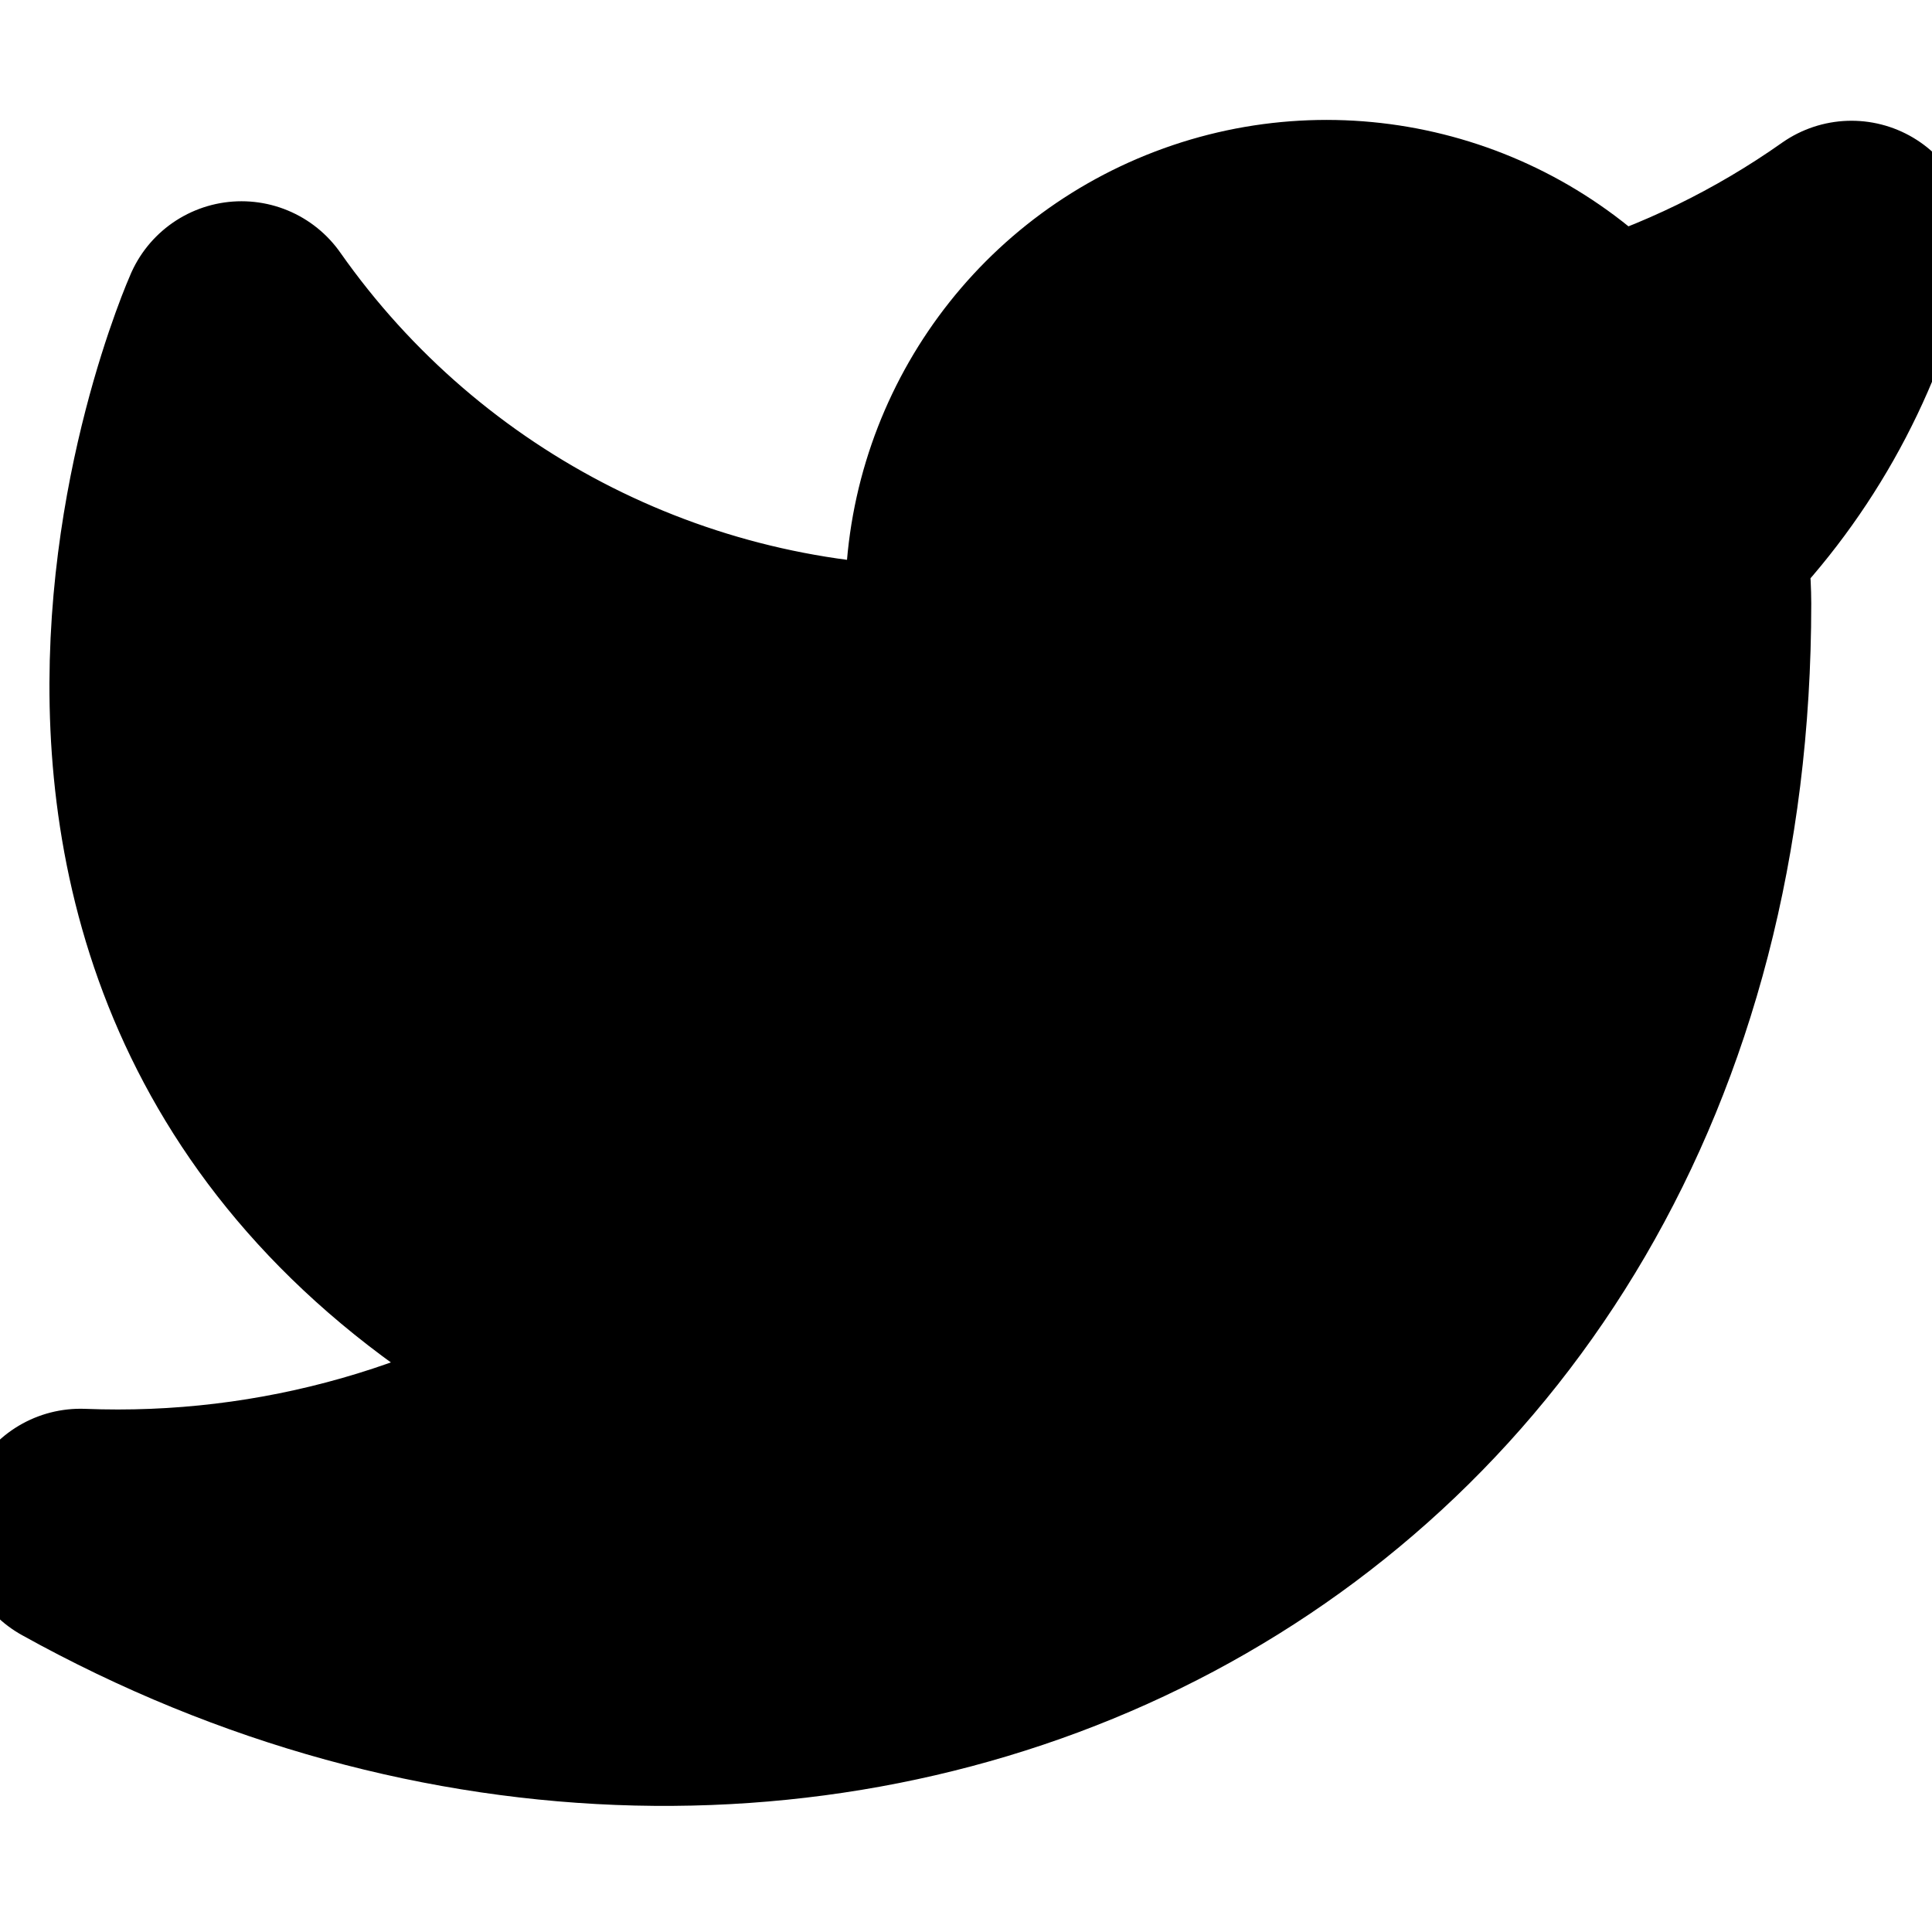
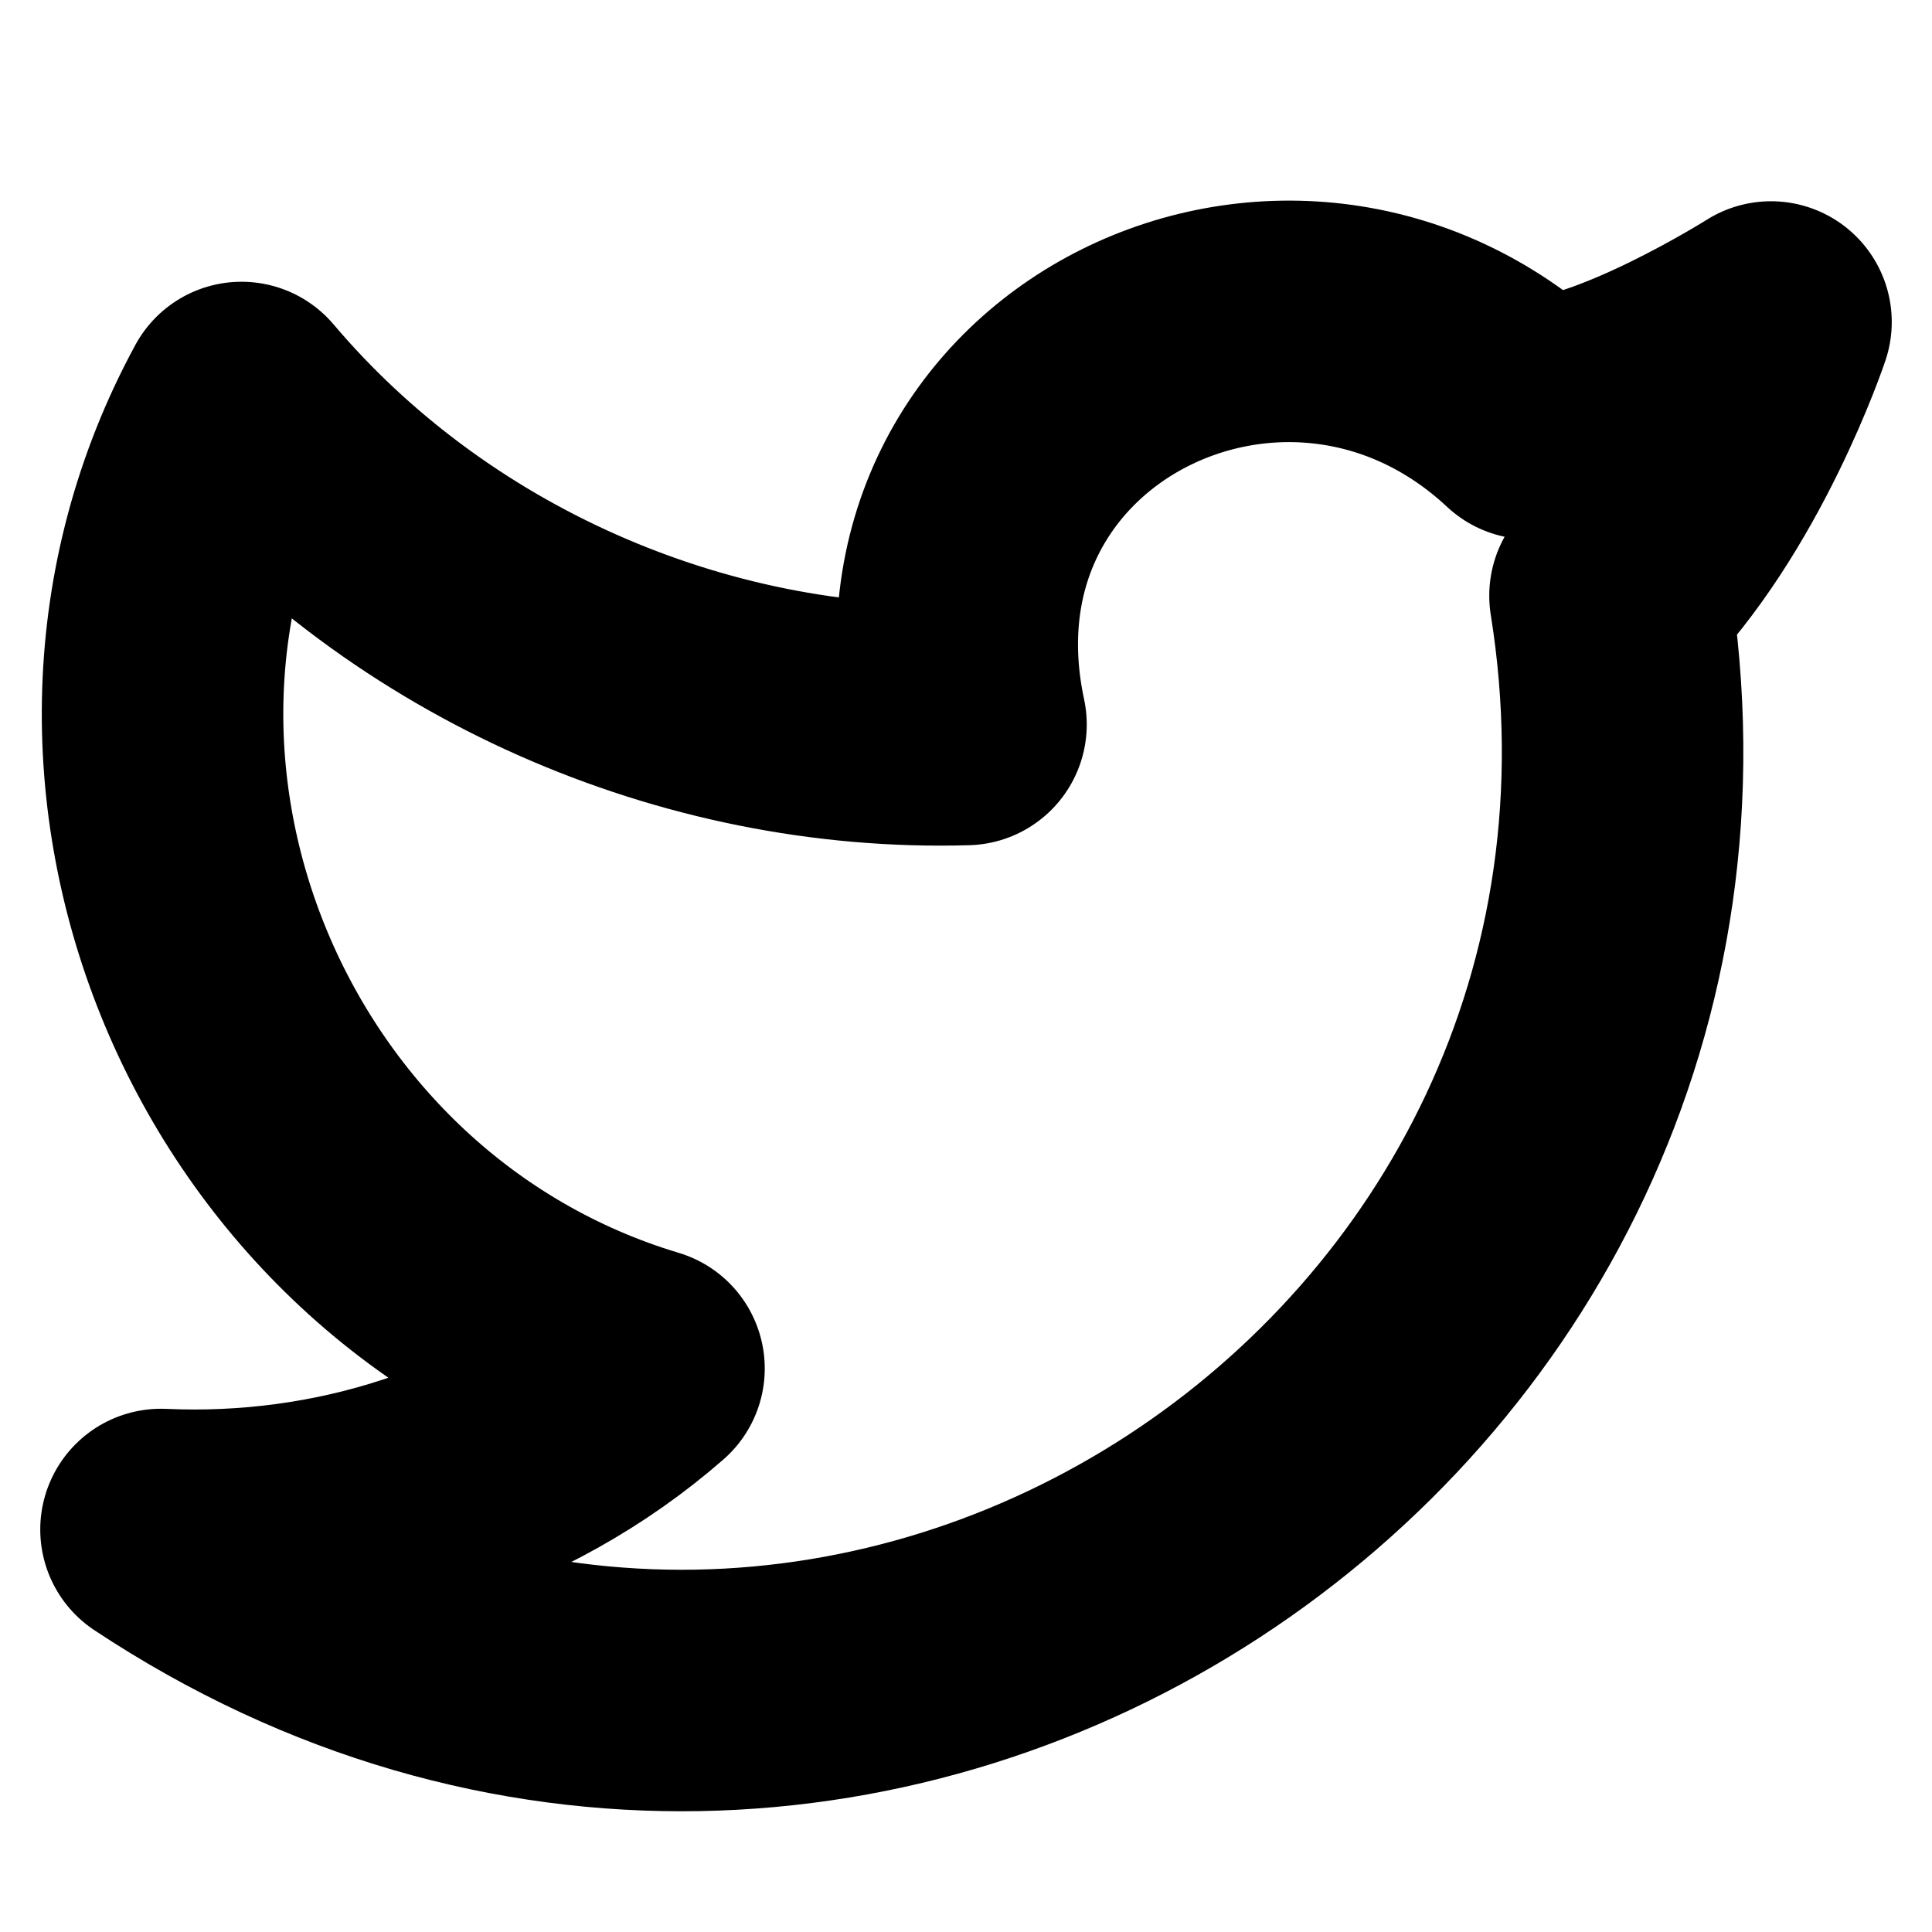
- <svg xmlns="http://www.w3.org/2000/svg" width="1em" height="1em">
-   <g id="tuiIconTwitter">
-     <svg x="50%" y="50%" width="1em" height="1em" overflow="visible" viewBox="0 0 16 16">
-       <svg x="-8" y="-8">
-         <svg width="16" height="16" viewBox="0 0 24 24" stroke="currentColor" stroke-width="3" stroke-linecap="round" stroke-linejoin="round">
-           <path d="M23 3a10.9 10.9 0 0 1-3.14 1.53 4.48 4.48 0 0 0-7.86 3v1A10.66 10.66 0 0 1 3 4s-4 9 5 13a11.64 11.64 0 0 1-7 2c9 5 20 0 20-11.5a4.5 4.5 0 0 0-.08-.83A7.72 7.72 0 0 0 23 3z" />
-         </svg>
-       </svg>
-     </svg>
-   </g>
+ <svg xmlns="http://www.w3.org/2000/svg" class="lucide lucide-twitter" width="24" height="24" viewBox="0 0 24 24" fill="none" stroke="currentColor" stroke-width="3" stroke-linecap="round" stroke-linejoin="round">
+   <path d="M22 4s-.7 2.1-2 3.4c1.6 10-9.4 17.3-18 11.6 2.2.1 4.4-.6 6-2C3 15.5.5 9.6 3 5c2.2 2.6 5.6 4.1 9 4-.9-4.2 4-6.6 7-3.8 1.1 0 3-1.2 3-1.2z" />
</svg>
